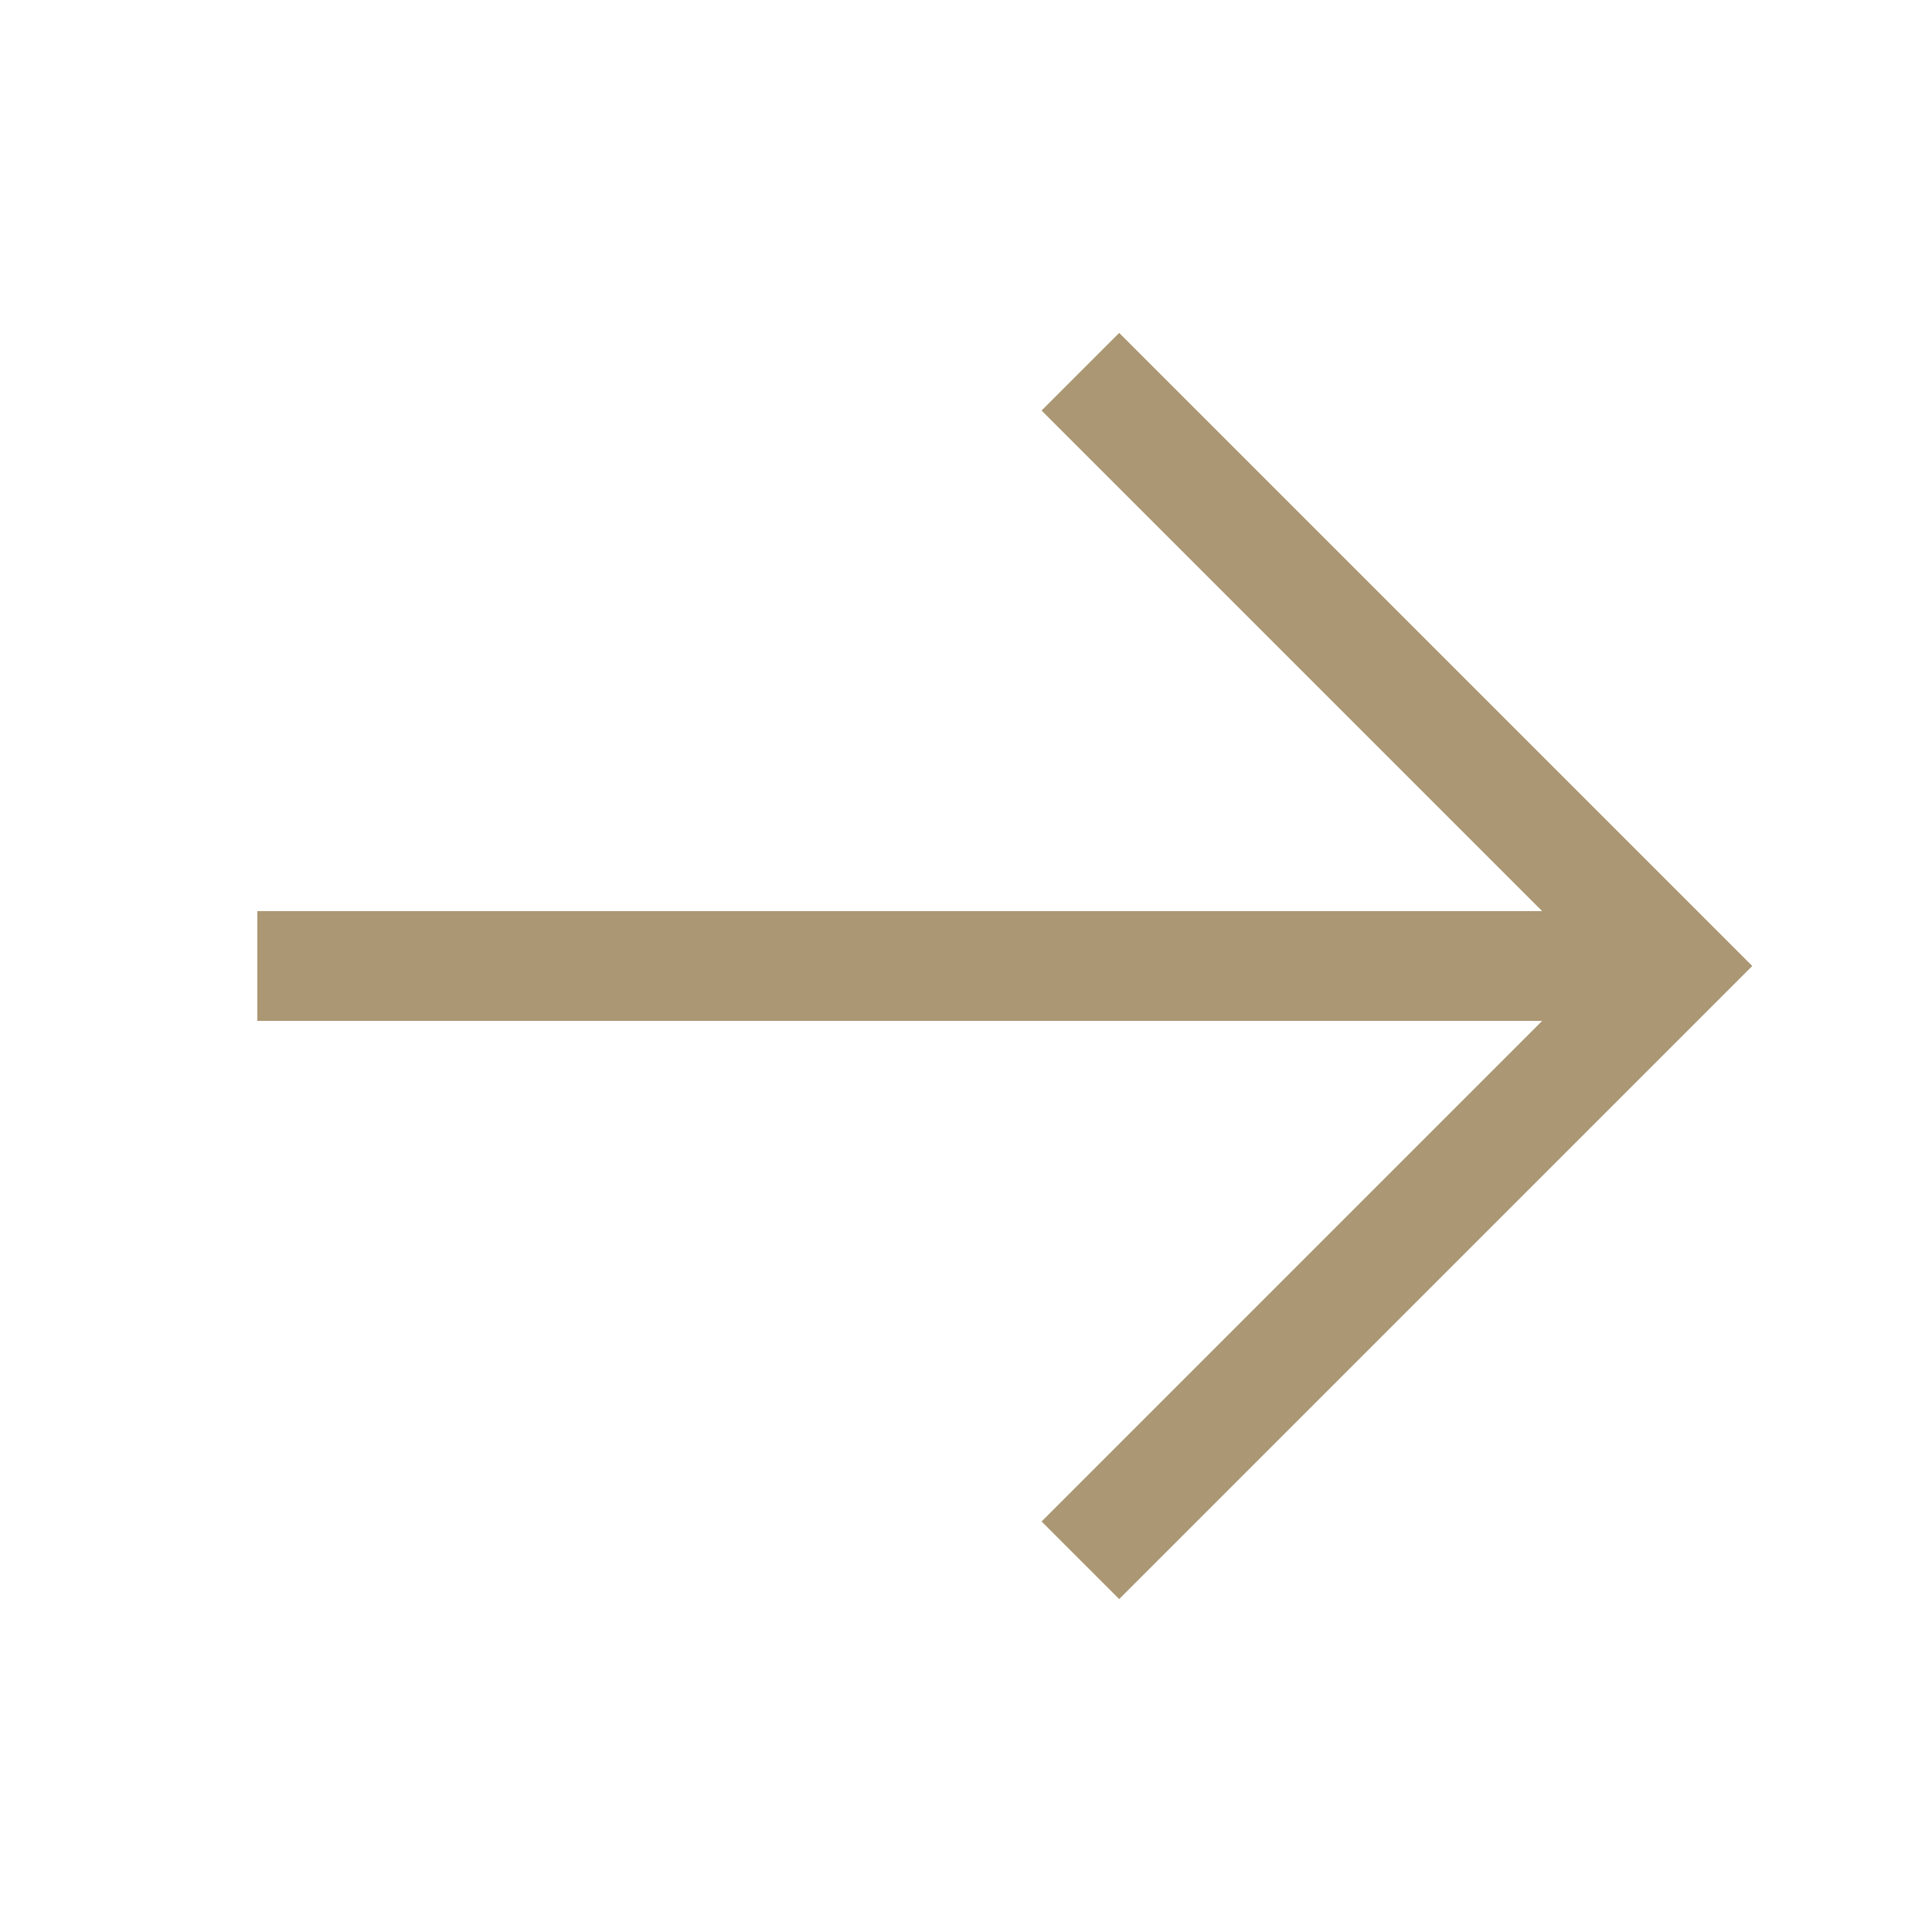
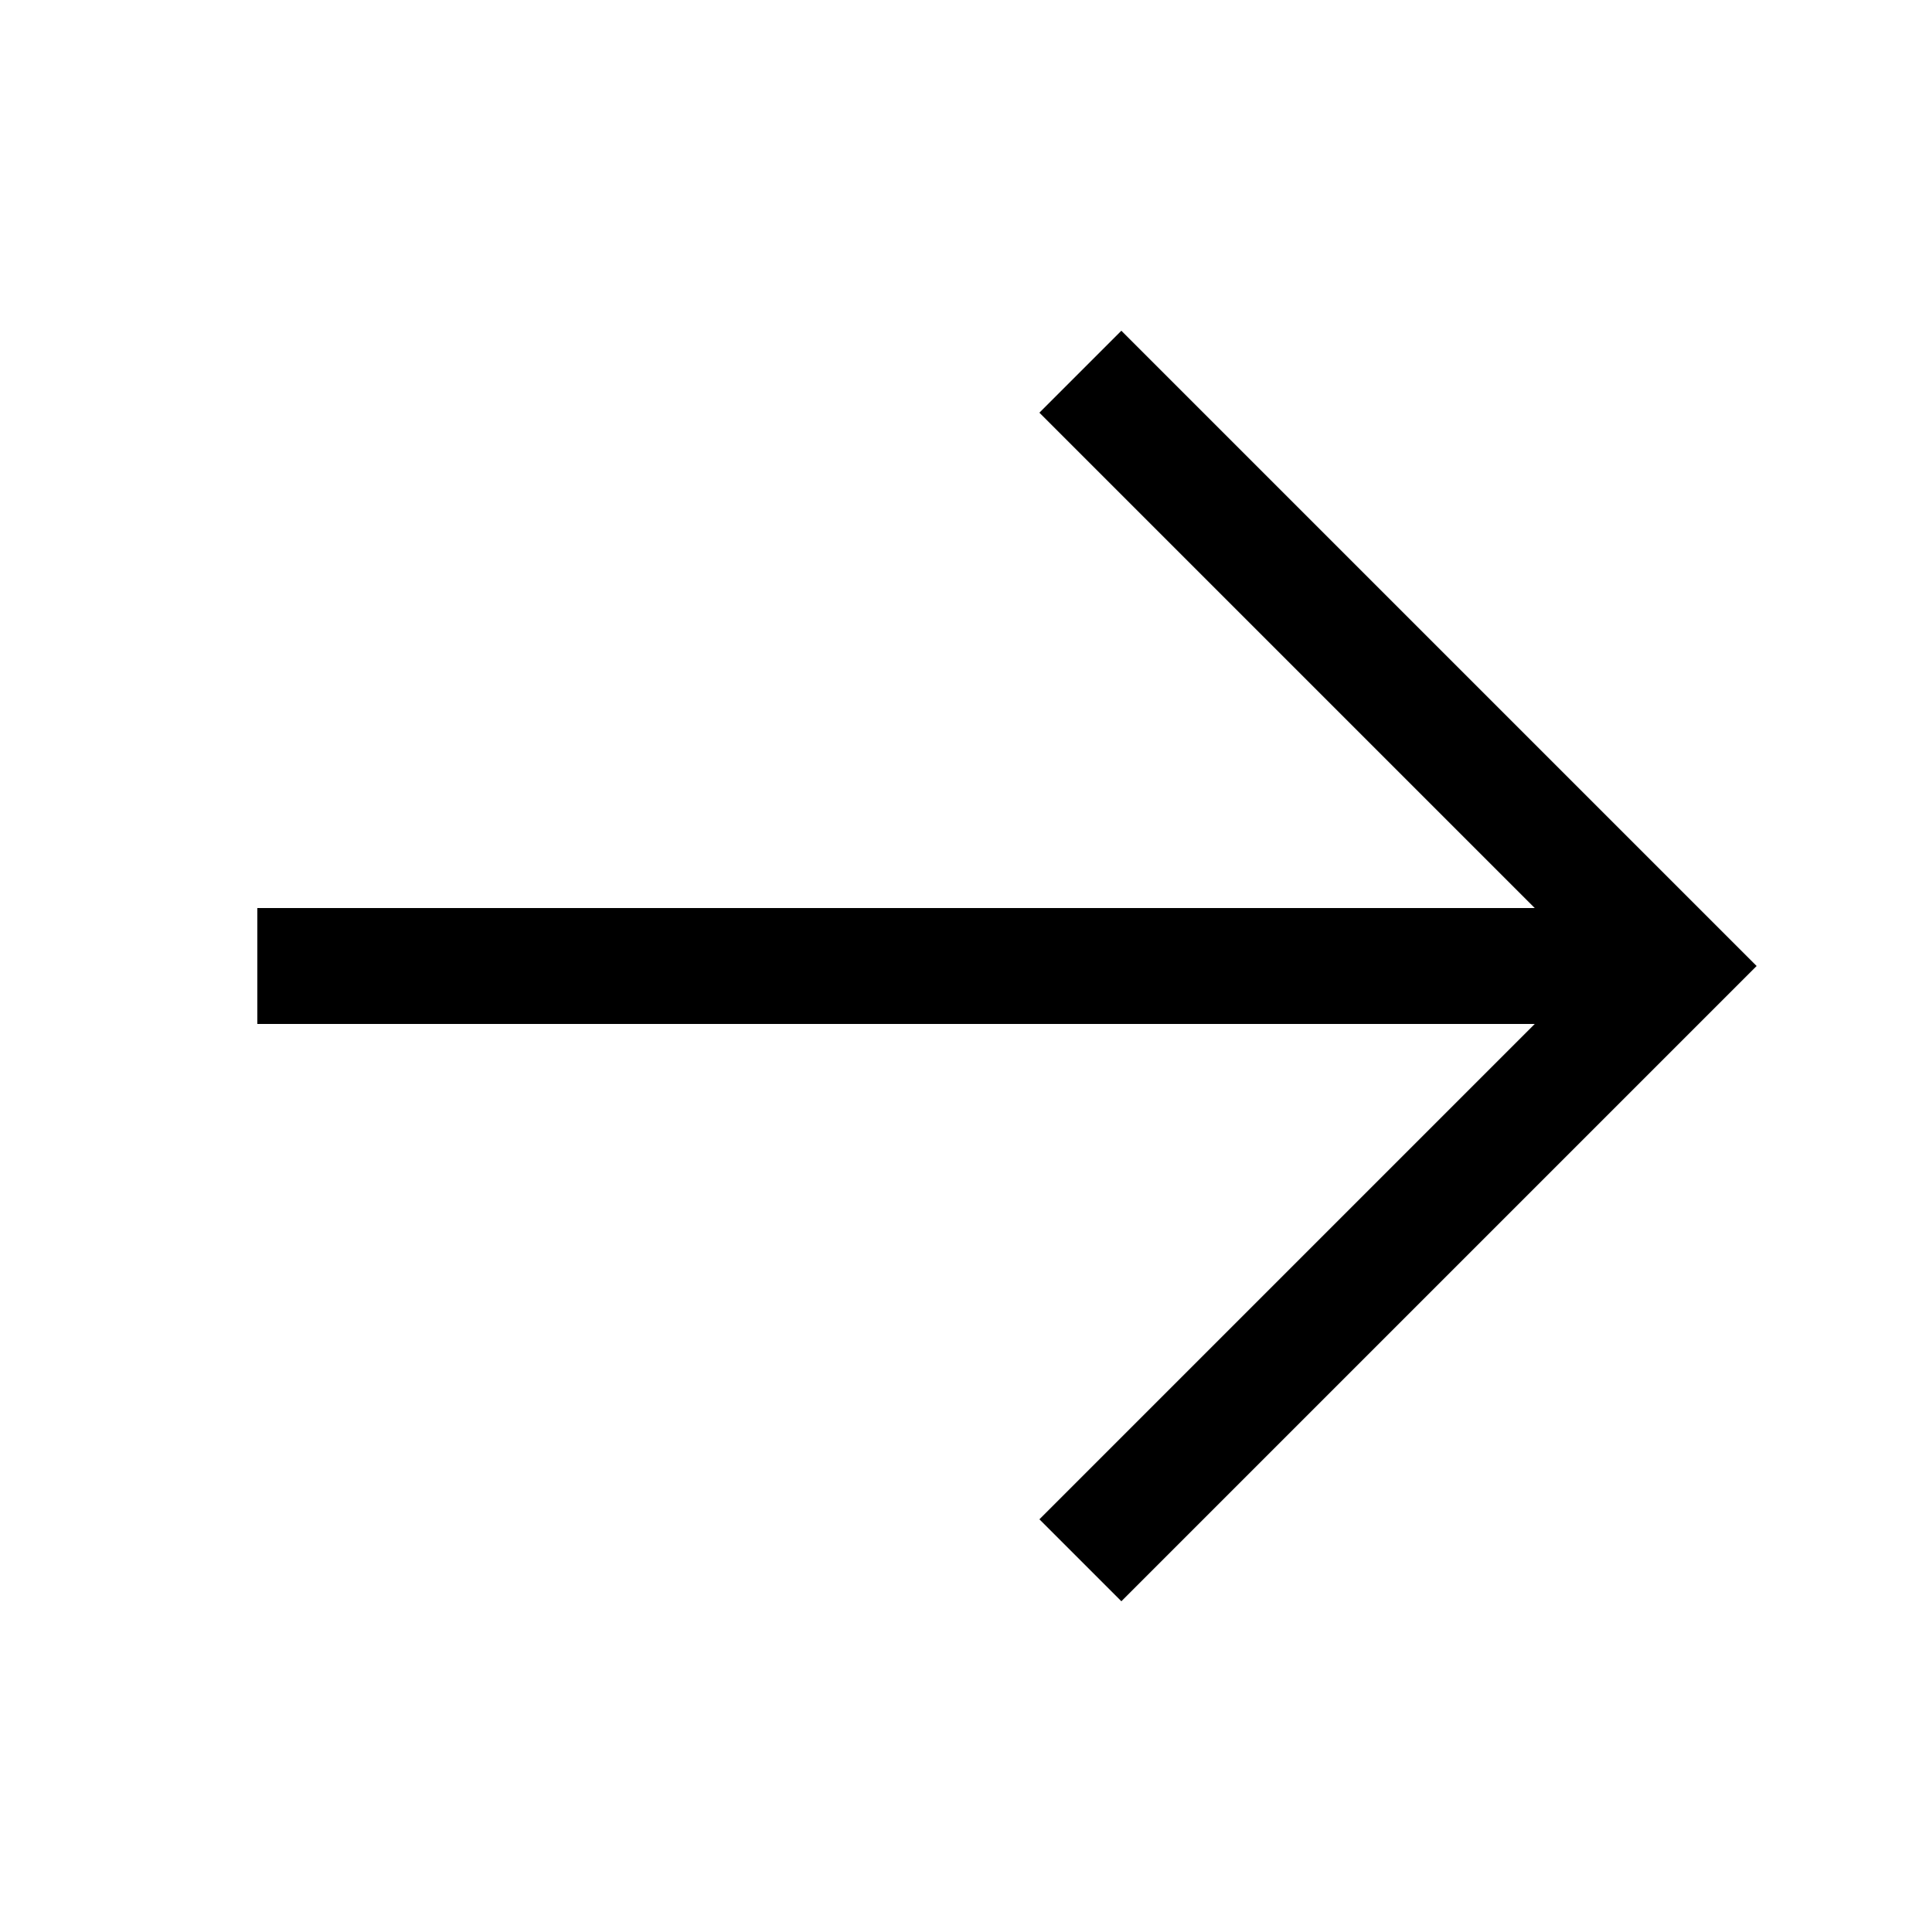
<svg xmlns="http://www.w3.org/2000/svg" id="Ebene_1" data-name="Ebene 1" viewBox="0 0 25 25">
  <defs>
    <style>
      .cls-1 {
        fill: none;
-         stroke: #ab9773;
-         stroke-width: 1.42px;
+         stroke: black;
+         stroke-width: 1.5px;
      }
    </style>
  </defs>
  <line class="cls-1" x1="3.33" y1="12.5" x2="21.67" y2="12.5" />
  <polyline class="cls-1" points="13.98 4.81 21.67 12.5 13.98 20.19" />
</svg>
